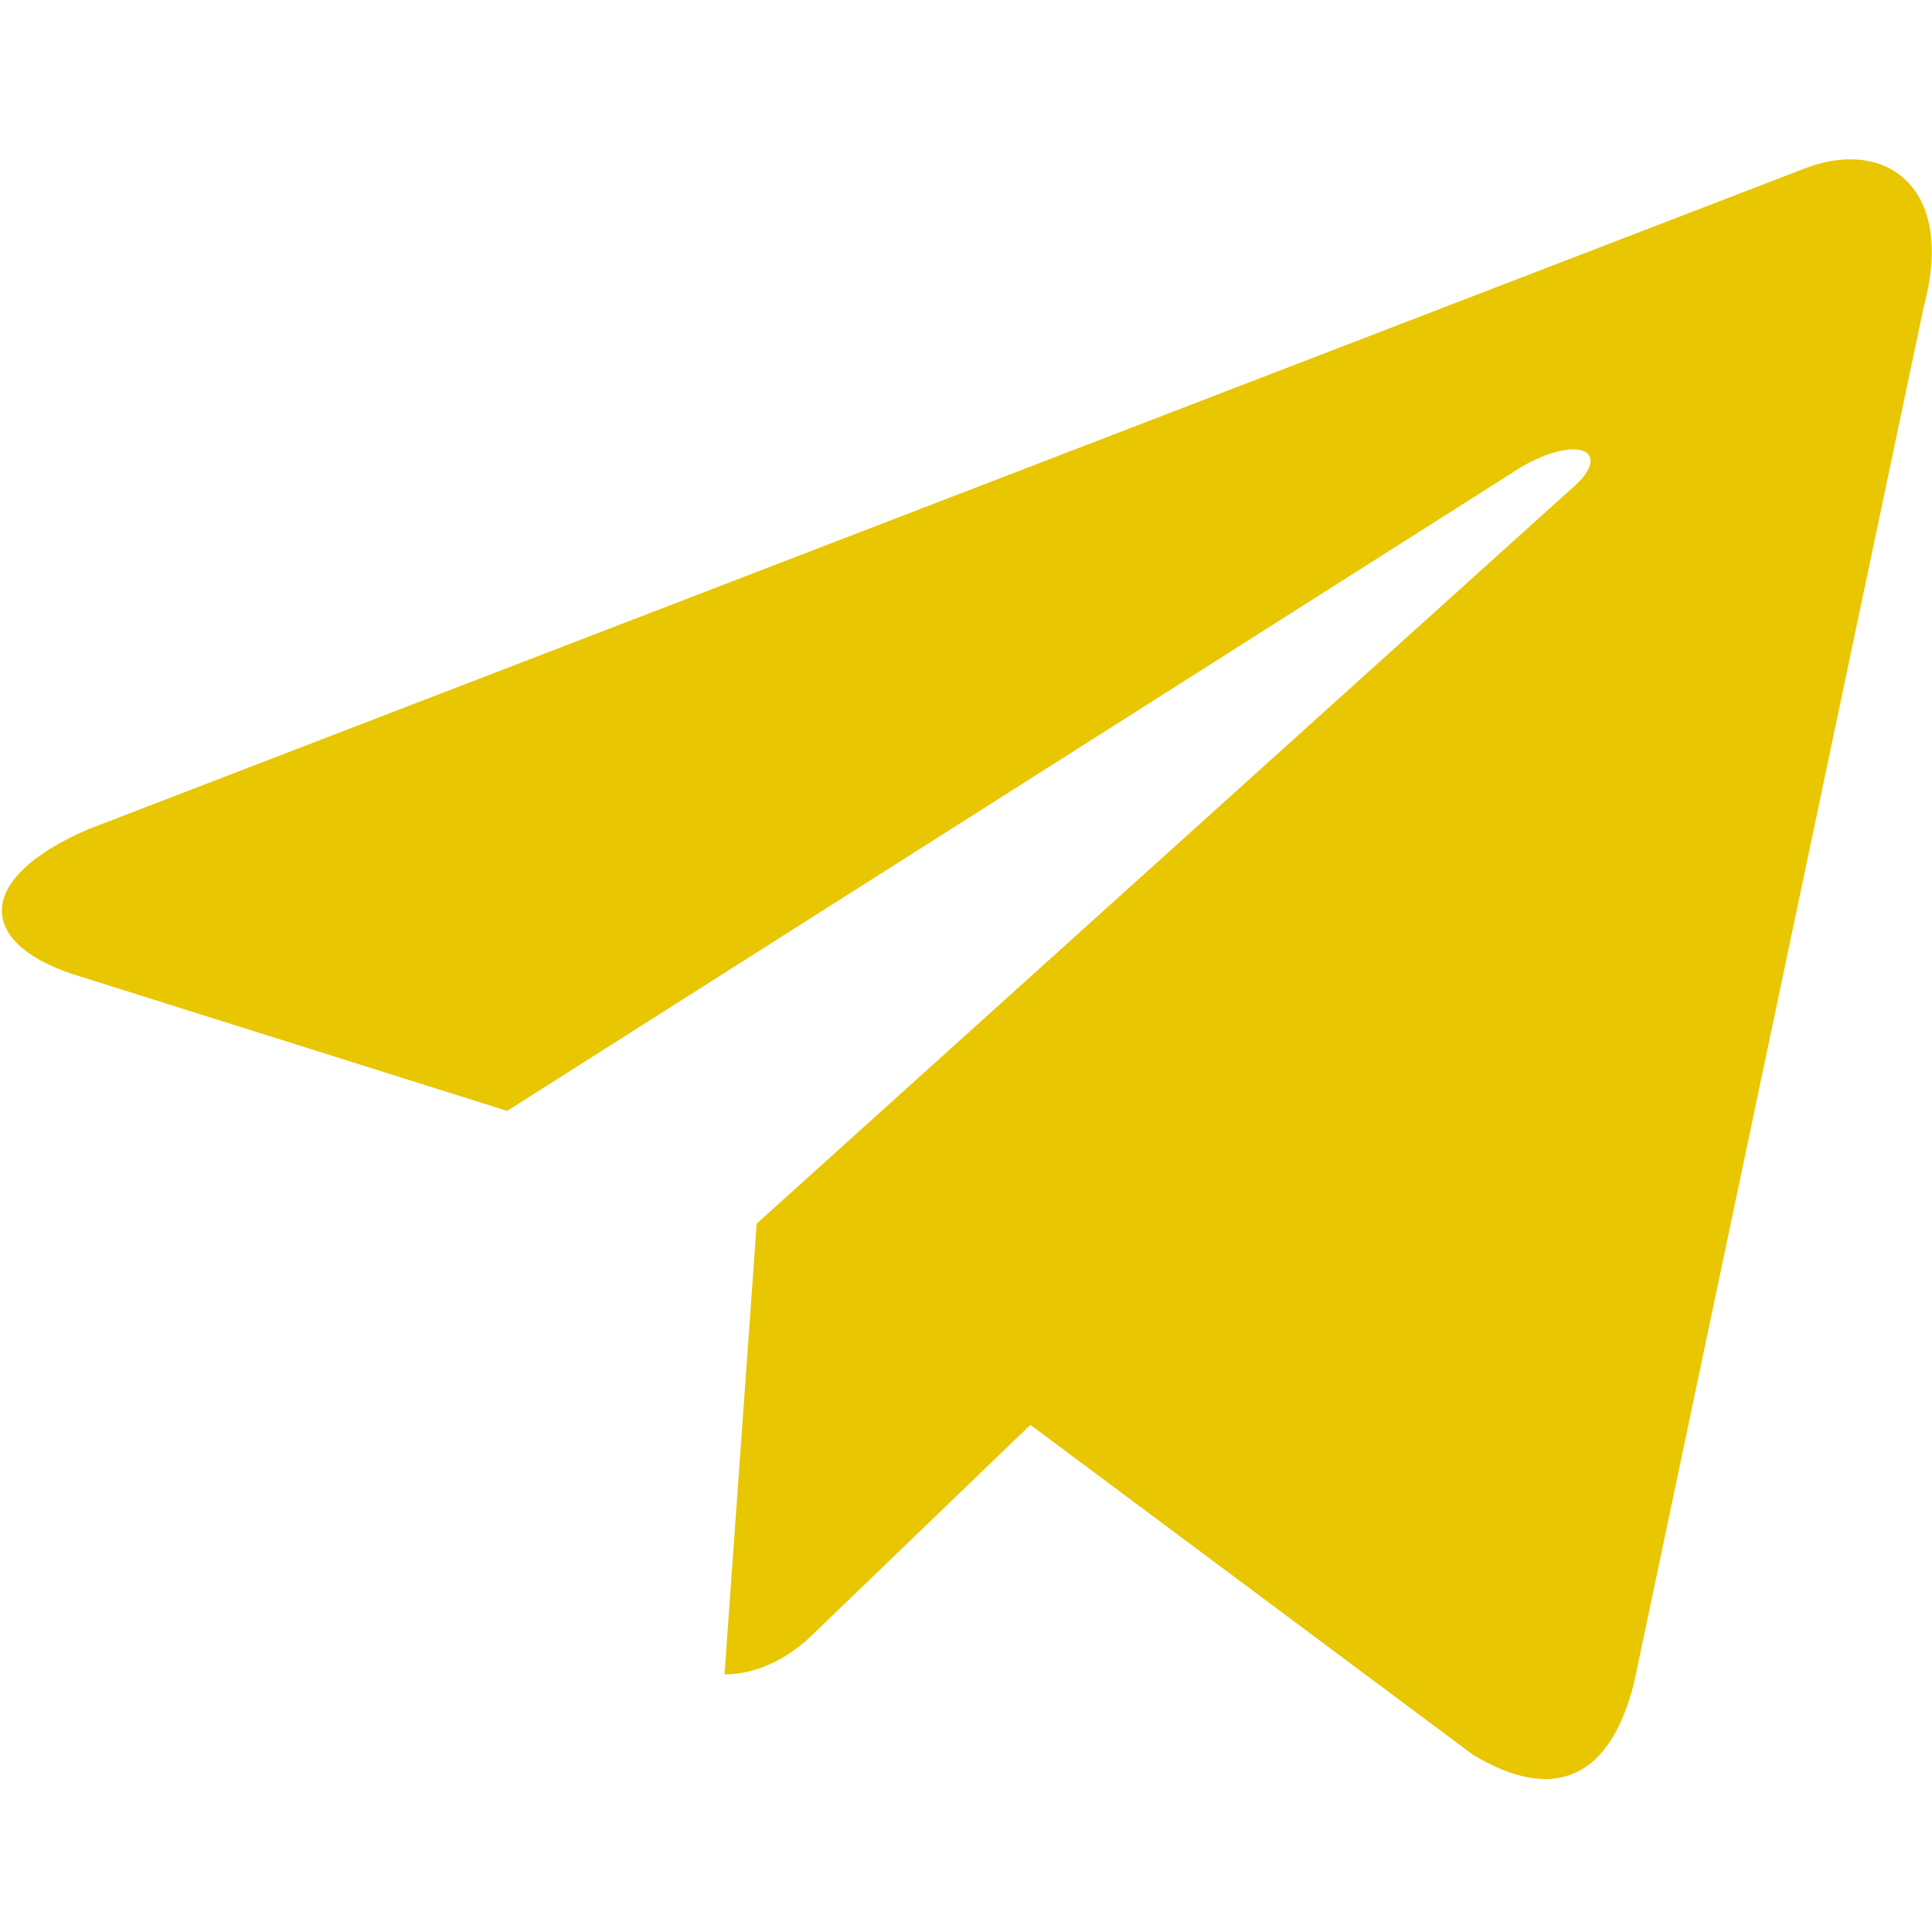
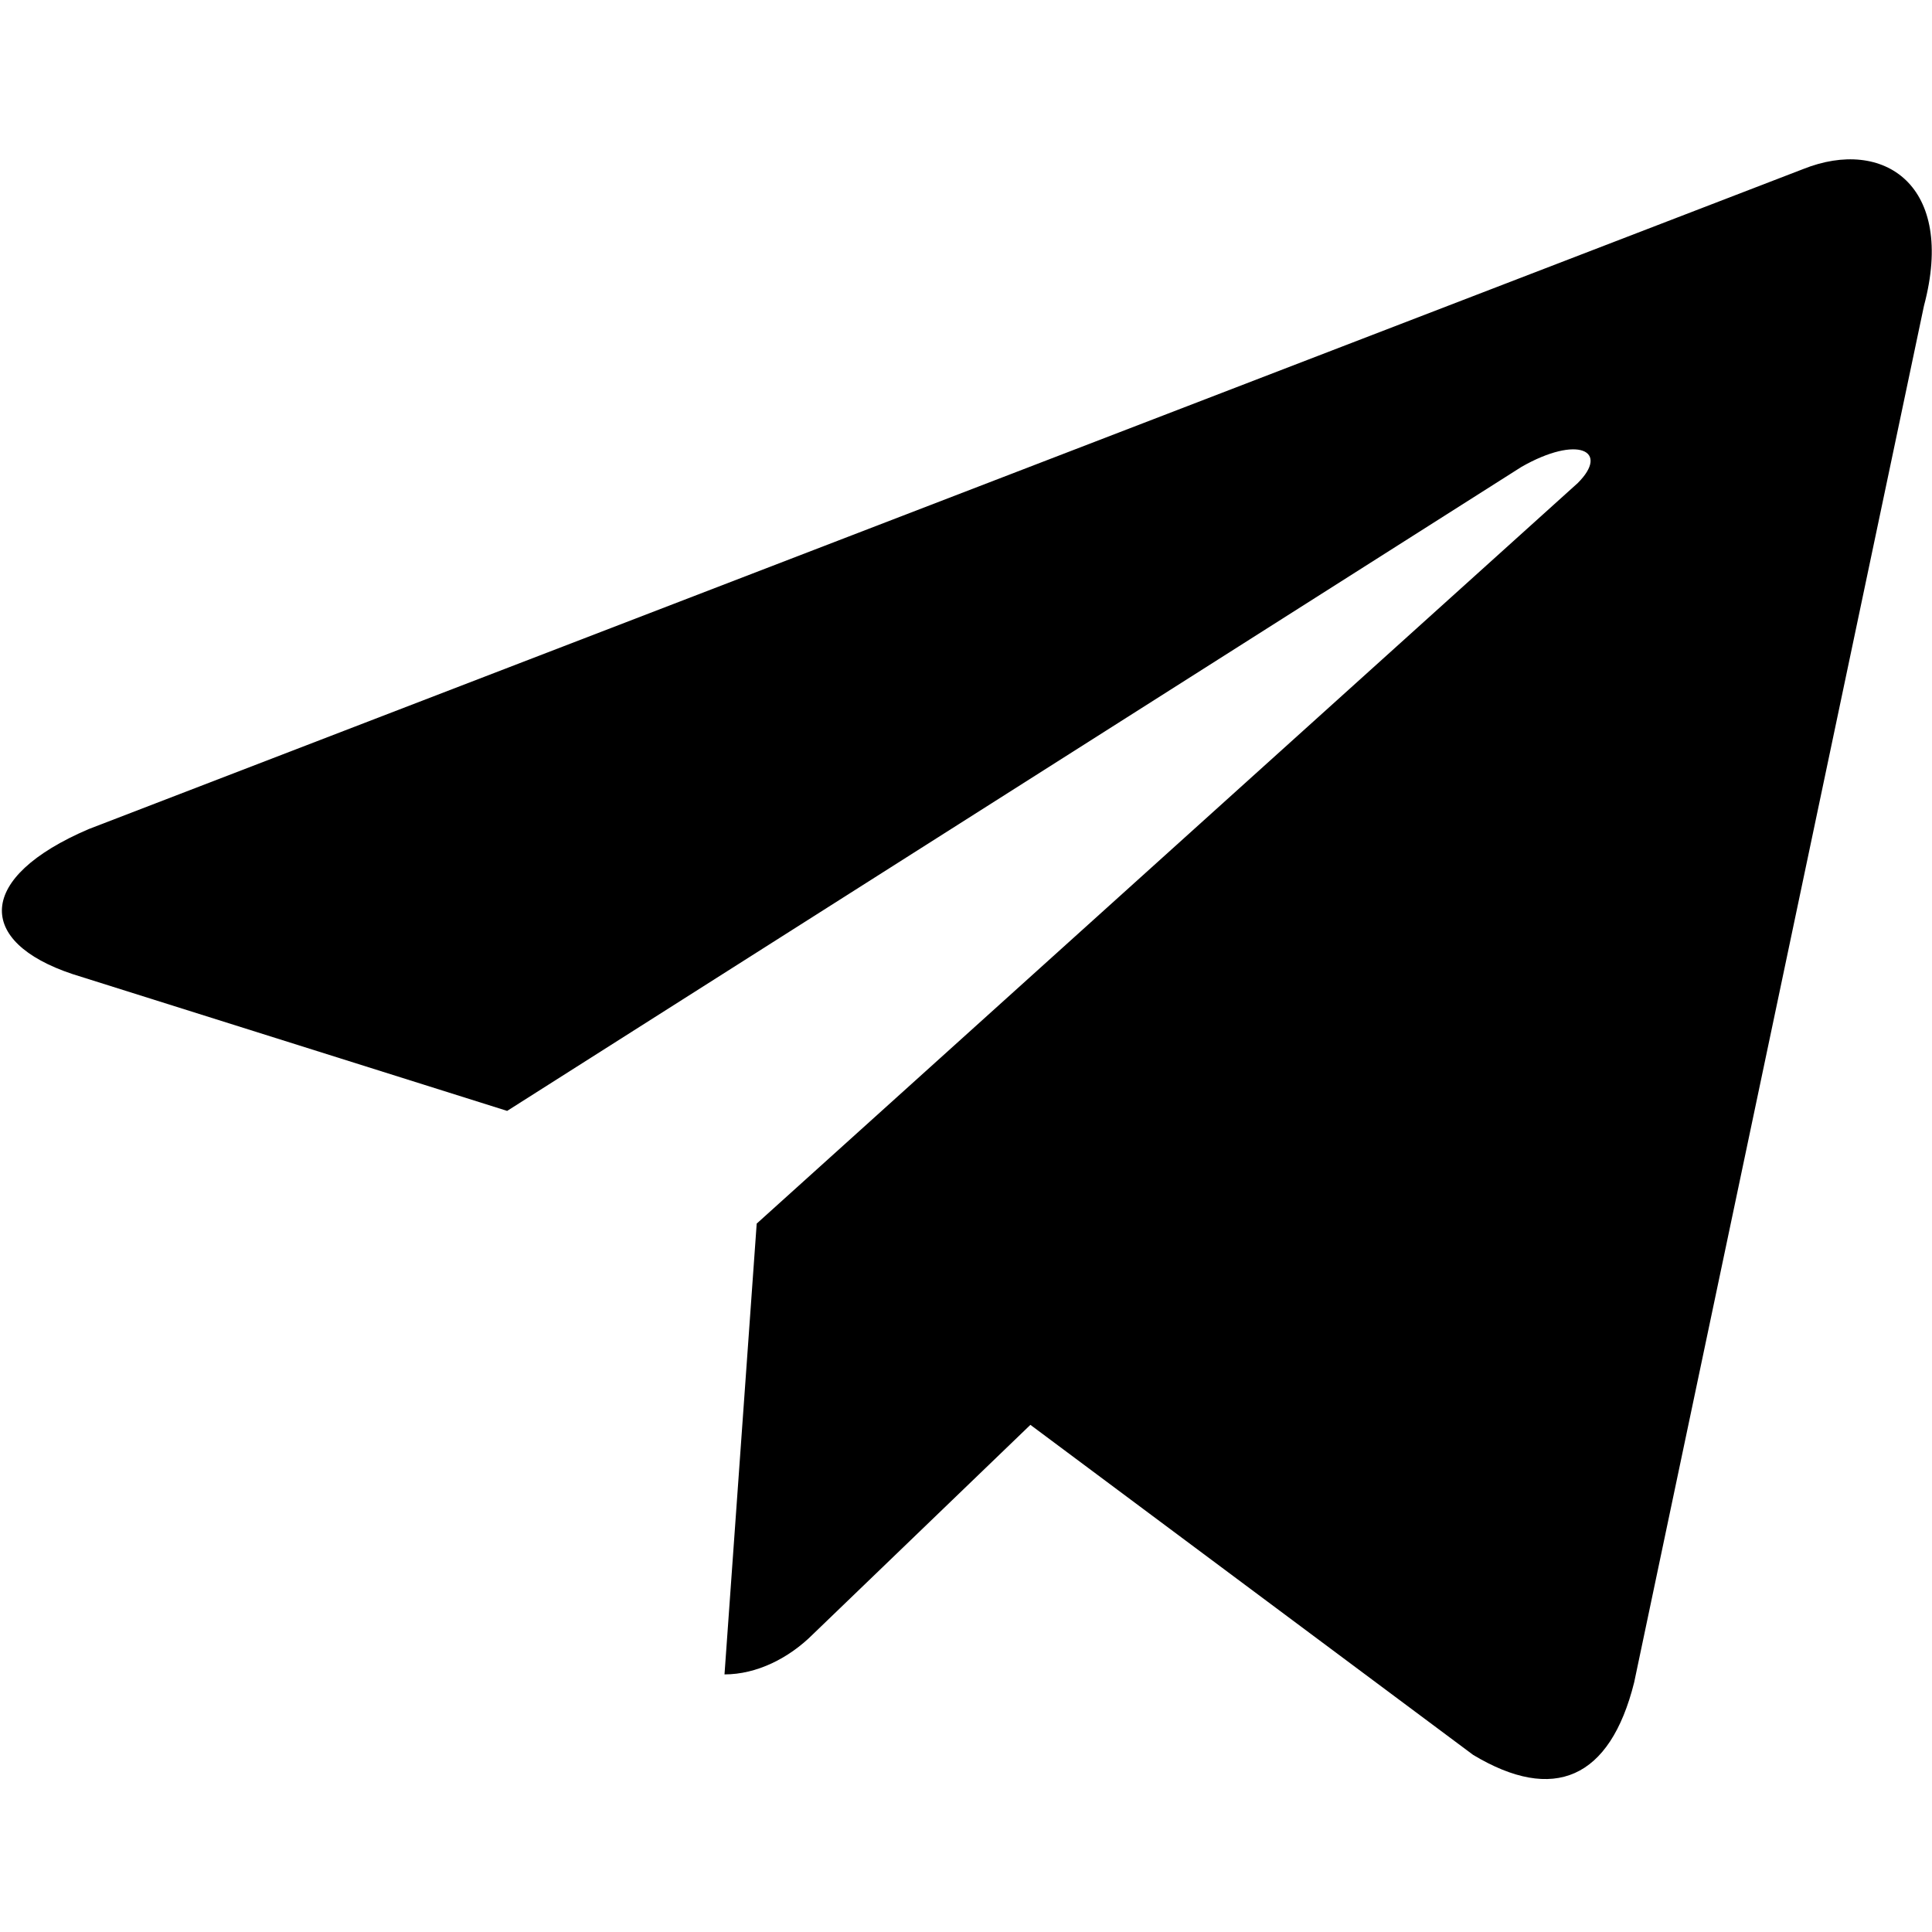
<svg xmlns="http://www.w3.org/2000/svg" id="Layer_1" data-name="Layer 1" version="1.1" viewBox="0 0 24 24">
  <defs>
    <style>
      .cls-1 {
        fill: none;
      }

      .cls-1, .cls-2 {
        stroke-width: 0px;
      }

      .cls-2 {
-         fill: #E8C602;
+       fill: #000;
      }
    </style>
  </defs>
  <rect class="cls-1" width="24" height="24" />
  <path class="cls-2" d="M23.9,3.8l-3.6,17.1c-.3,1.2-1,1.5-2,.9l-5.5-4.1-2.7,2.6c-.3.3-.7.5-1.1.5l.4-5.6,10.2-9.2c.4-.4,0-.6-.7-.2L6.3,13.8l-5.4-1.7c-1.2-.4-1.2-1.2.2-1.8L22.4,2.1c1-.4,1.9.2,1.5,1.7Z" />
</svg>
